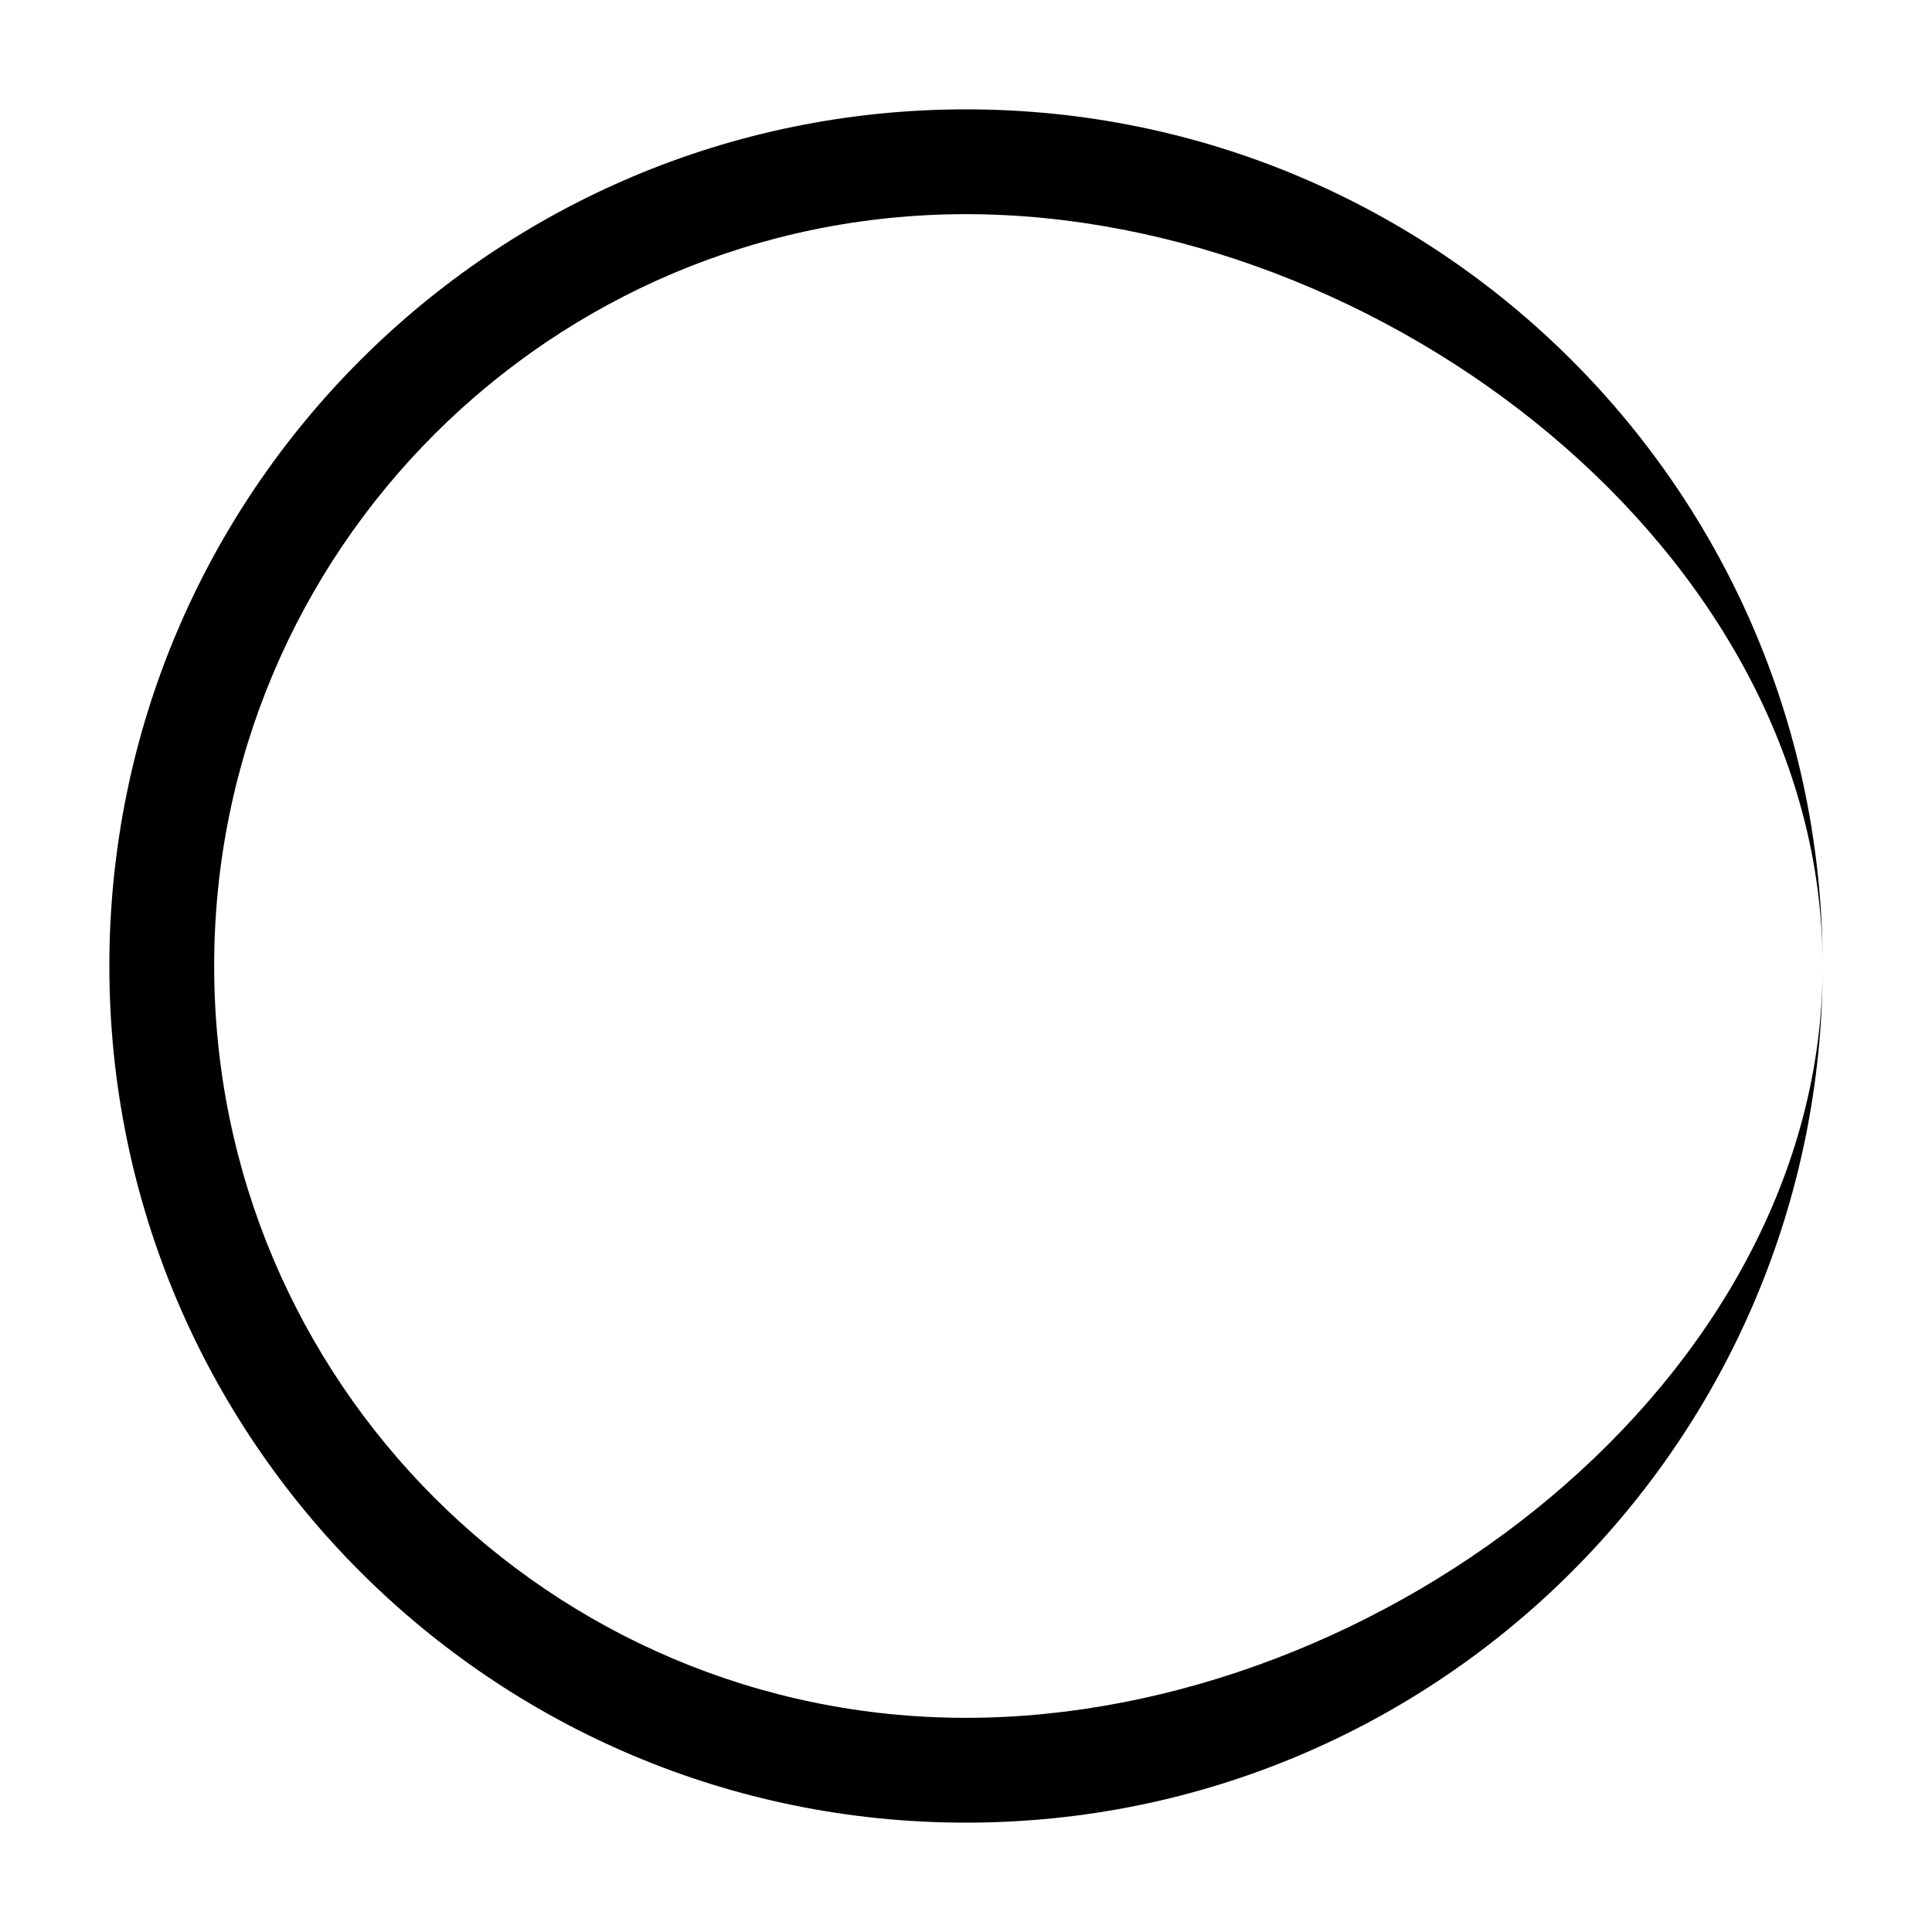
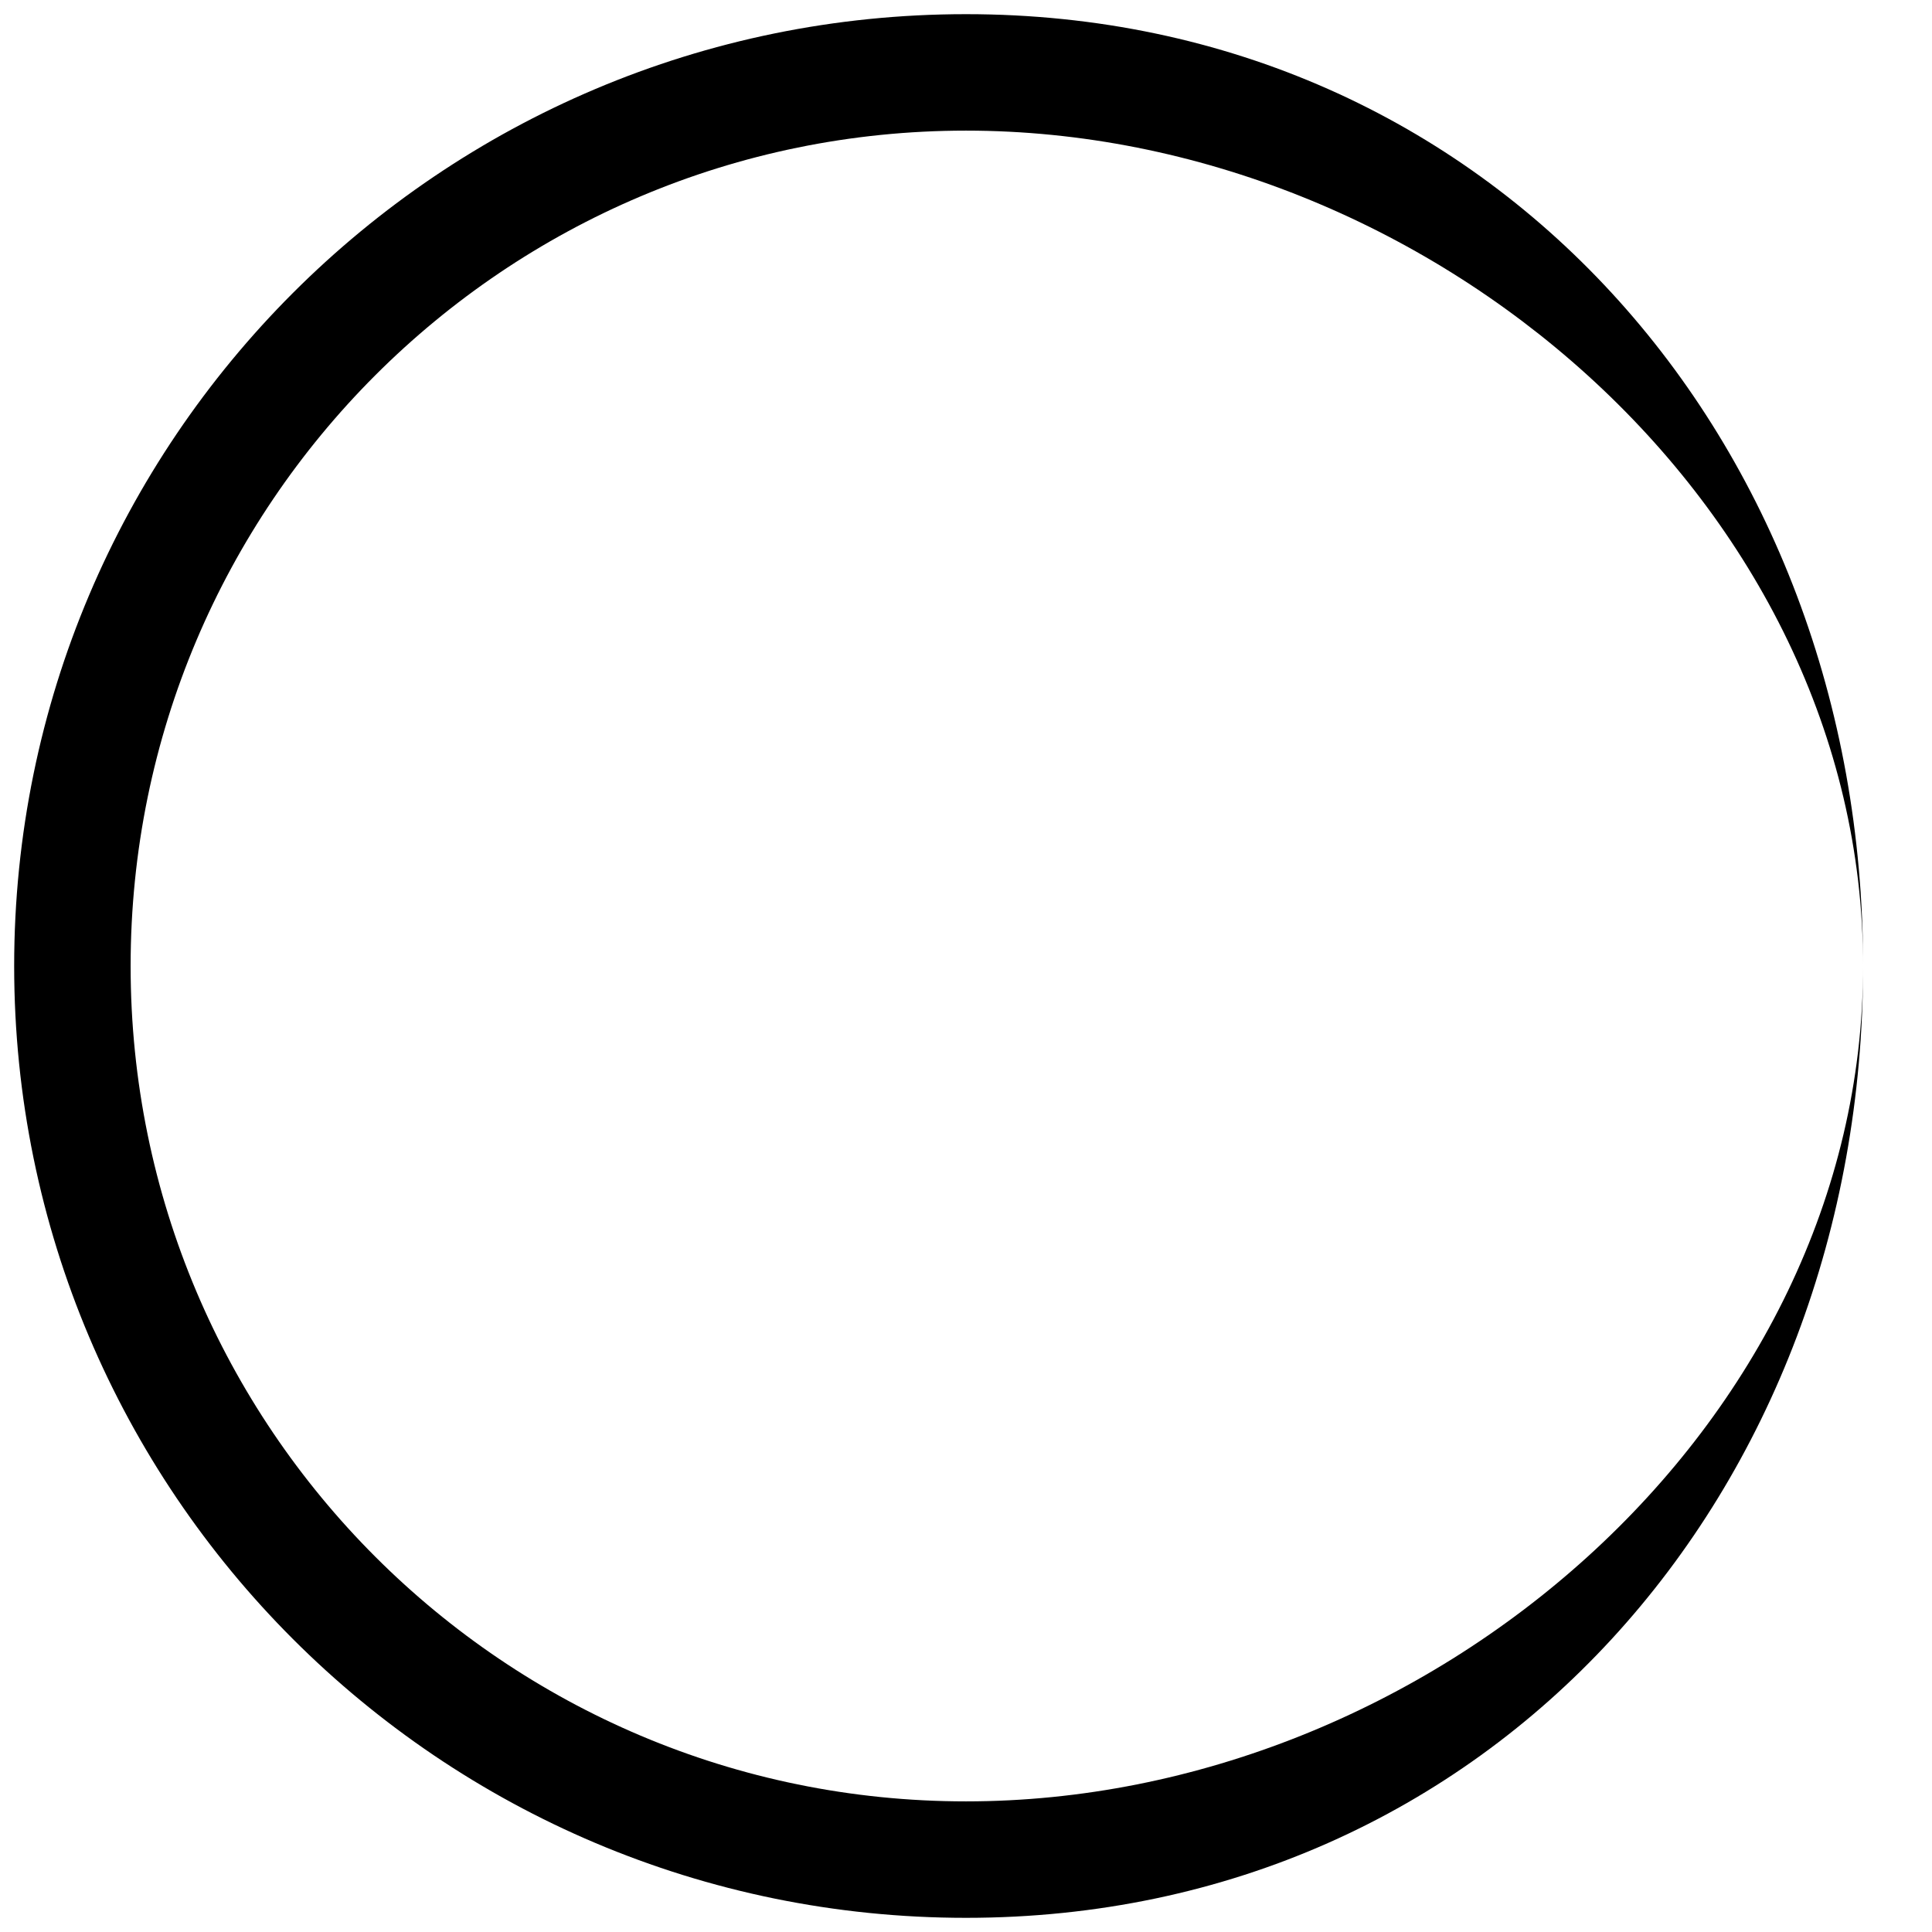
- <svg xmlns="http://www.w3.org/2000/svg" viewBox="0 0 20 20" fill="none">
-   <rect width="20" height="20" />
-   <path fill-rule="evenodd" clip-rule="evenodd" d="M10 17.783C14.299 17.783 18.868 14.299 18.868 10C18.868 5.701 14.299 2.217 10 2.217C5.701 2.217 2.217 5.701 2.217 10C2.217 14.299 5.701 17.783 10 17.783ZM10 18.868C14.898 18.868 18.868 14.898 18.868 10C18.868 5.102 14.898 1.132 10 1.132C5.102 1.132 1.132 5.102 1.132 10C1.132 14.898 5.102 18.868 10 18.868Z" fill="currentcolor" />
+ <svg xmlns="http://www.w3.org/2000/svg" width="18" height="18" viewBox="0 0 18 18" fill="none">
+   <path fill-rule="evenodd" clip-rule="evenodd" d="M9 16.783C13.299 16.783 17.358 13.299 17.358 9C17.358 4.701 13.299 1.217 9 1.217C4.701 1.217 1.217 4.701 1.217 9C1.217 13.299 4.701 16.783 9 16.783ZM9 17.868C13.898 17.868 17.358 13.898 17.358 9C17.358 4.102 13.898 0.132 9 0.132C4.102 0.132 0.132 4.102 0.132 9C0.132 13.898 4.102 17.868 9 17.868Z" fill="black" />
</svg>
